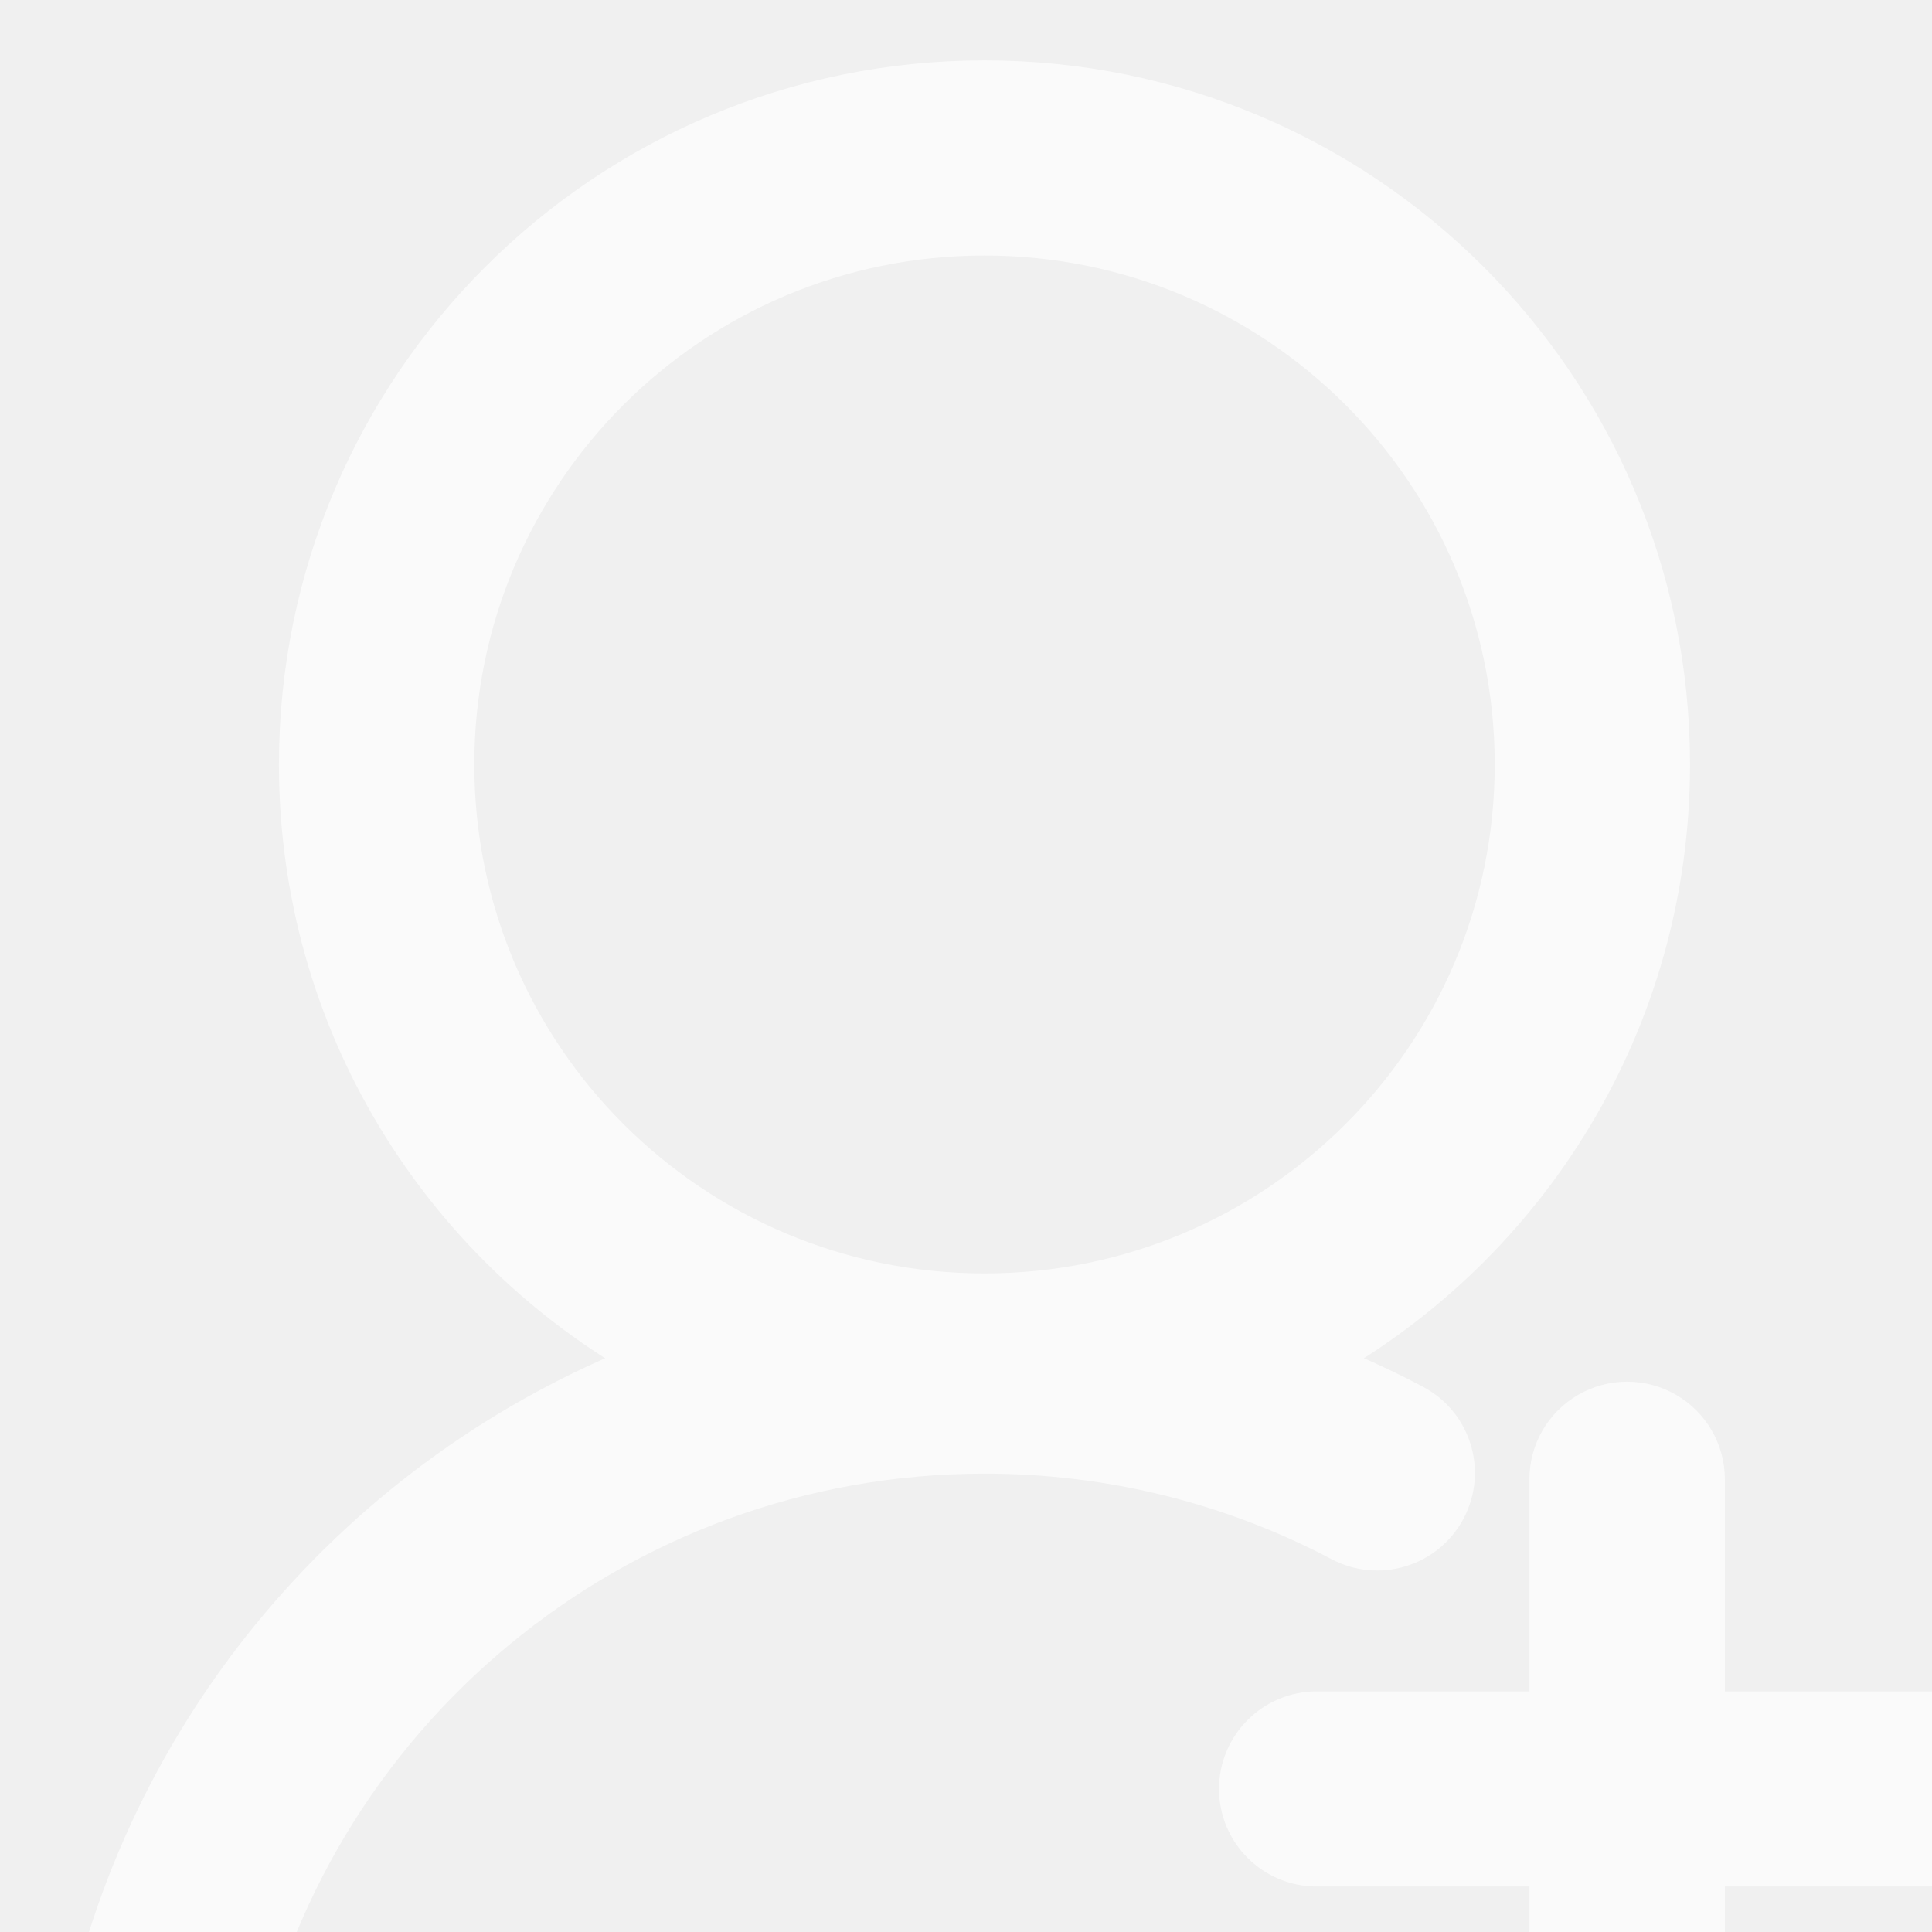
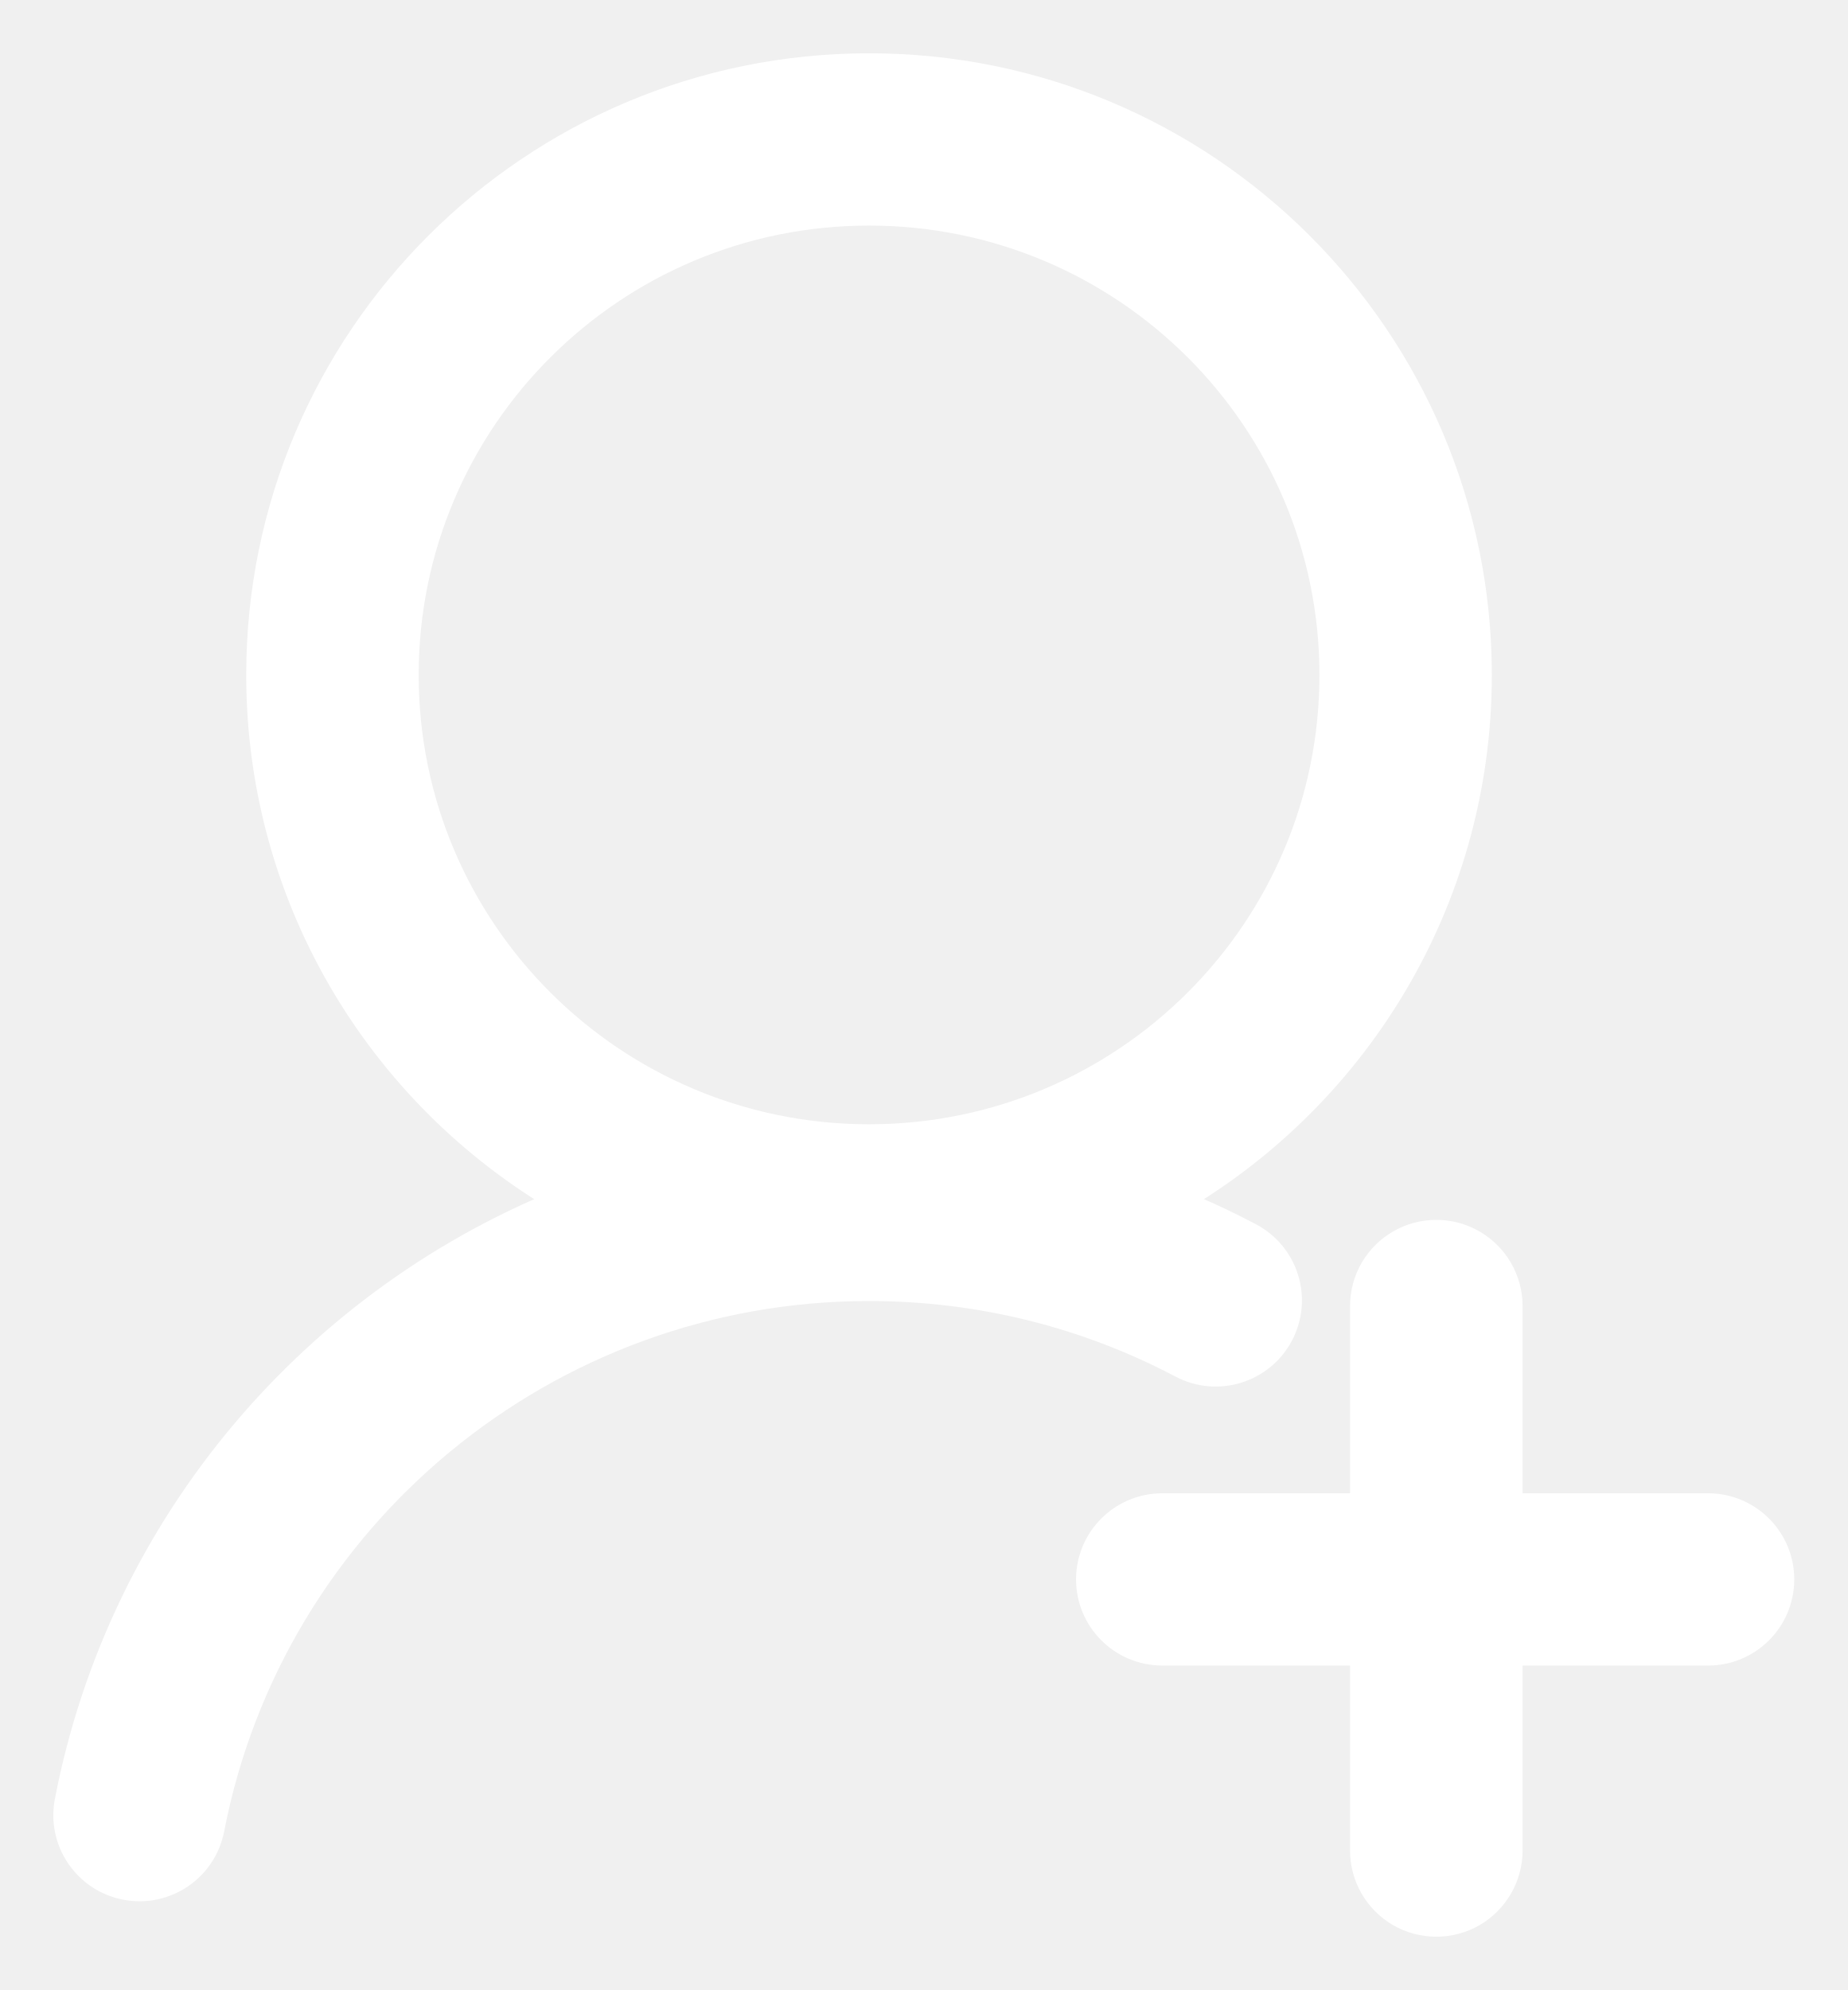
- <svg xmlns="http://www.w3.org/2000/svg" stroke="currentColor" fill="#F8F9FA" stroke-width="0" viewBox="0 0 24 24" height="1em" width="1em">
-   <path d="M16.389 16.912C16.788 17.068 17.179 17.247 17.558 17.447C18.029 17.695 18.209 18.277 17.96 18.747C17.712 19.216 17.129 19.396 16.659 19.148C15.306 18.434 13.796 18.056 12.23 18.056C7.661 18.056 3.764 21.301 2.909 25.722C2.808 26.243 2.303 26.585 1.781 26.484C1.258 26.383 0.917 25.879 1.018 25.357C1.773 21.45 4.501 18.307 8.072 16.913C5.472 15.459 3.715 12.682 3.715 9.497C3.715 4.804 7.527 1 12.23 1C16.932 1 20.744 4.804 20.744 9.497C20.744 12.682 18.988 15.458 16.389 16.912ZM18.818 9.497C18.818 5.867 15.868 2.924 12.23 2.924C8.591 2.924 5.642 5.867 5.642 9.497C5.642 13.126 8.591 16.069 12.23 16.069C15.868 16.069 18.818 13.126 18.818 9.497ZM19.249 21.261V18.377C19.249 18.206 19.294 18.038 19.38 17.891C19.464 17.748 19.583 17.629 19.726 17.546C19.874 17.459 20.042 17.414 20.213 17.414C20.384 17.414 20.552 17.459 20.7 17.546C20.842 17.629 20.961 17.748 21.045 17.891C21.131 18.038 21.177 18.206 21.177 18.377V21.261H24.037C24.569 21.261 25 21.692 25 22.223C25 22.754 24.569 23.185 24.037 23.185H21.177V26.038C21.177 26.208 21.131 26.376 21.045 26.523C20.961 26.666 20.842 26.785 20.7 26.869C20.552 26.955 20.384 27 20.213 27C20.042 27 19.874 26.955 19.726 26.869C19.583 26.785 19.464 26.666 19.38 26.523C19.294 26.376 19.249 26.208 19.249 26.038V23.185H16.357C15.825 23.185 15.393 22.754 15.393 22.223C15.393 21.692 15.825 21.261 16.357 21.261H19.249Z" fill="#FAFAFA" stroke="#FAFAFA" stroke-width="0.5" />
+ <svg xmlns="http://www.w3.org/2000/svg" width="26" height="28" viewBox="0 0 26 28" fill="#F8F9FA">
+   <path d="M16.389 16.912C16.788 17.068 17.179 17.247 17.558 17.447C18.029 17.695 18.209 18.277 17.96 18.747C17.712 19.216 17.129 19.396 16.659 19.148C15.306 18.434 13.796 18.056 12.23 18.056C7.661 18.056 3.764 21.301 2.909 25.722C2.808 26.243 2.303 26.585 1.781 26.484C1.258 26.383 0.917 25.879 1.018 25.357C1.773 21.45 4.501 18.307 8.072 16.913C5.472 15.459 3.715 12.682 3.715 9.497C3.715 4.804 7.527 1 12.23 1C16.932 1 20.744 4.804 20.744 9.497C20.744 12.682 18.988 15.458 16.389 16.912ZM18.818 9.497C18.818 5.867 15.868 2.924 12.23 2.924C8.591 2.924 5.642 5.867 5.642 9.497C5.642 13.126 8.591 16.069 12.23 16.069C15.868 16.069 18.818 13.126 18.818 9.497ZM19.249 21.261V18.377C19.249 18.206 19.294 18.038 19.38 17.891C19.464 17.748 19.583 17.629 19.726 17.546C19.874 17.459 20.042 17.414 20.213 17.414C20.384 17.414 20.552 17.459 20.7 17.546C20.842 17.629 20.961 17.748 21.045 17.891C21.131 18.038 21.177 18.206 21.177 18.377V21.261H24.037C24.569 21.261 25 21.692 25 22.223C25 22.754 24.569 23.185 24.037 23.185H21.177V26.038C21.177 26.208 21.131 26.376 21.045 26.523C20.961 26.666 20.842 26.785 20.7 26.869C20.552 26.955 20.384 27 20.213 27C20.042 27 19.874 26.955 19.726 26.869C19.583 26.785 19.464 26.666 19.38 26.523C19.294 26.376 19.249 26.208 19.249 26.038V23.185H16.357C15.825 23.185 15.393 22.754 15.393 22.223C15.393 21.692 15.825 21.261 16.357 21.261H19.249Z" fill="white" stroke="white" stroke-width="0.5" />
</svg>
